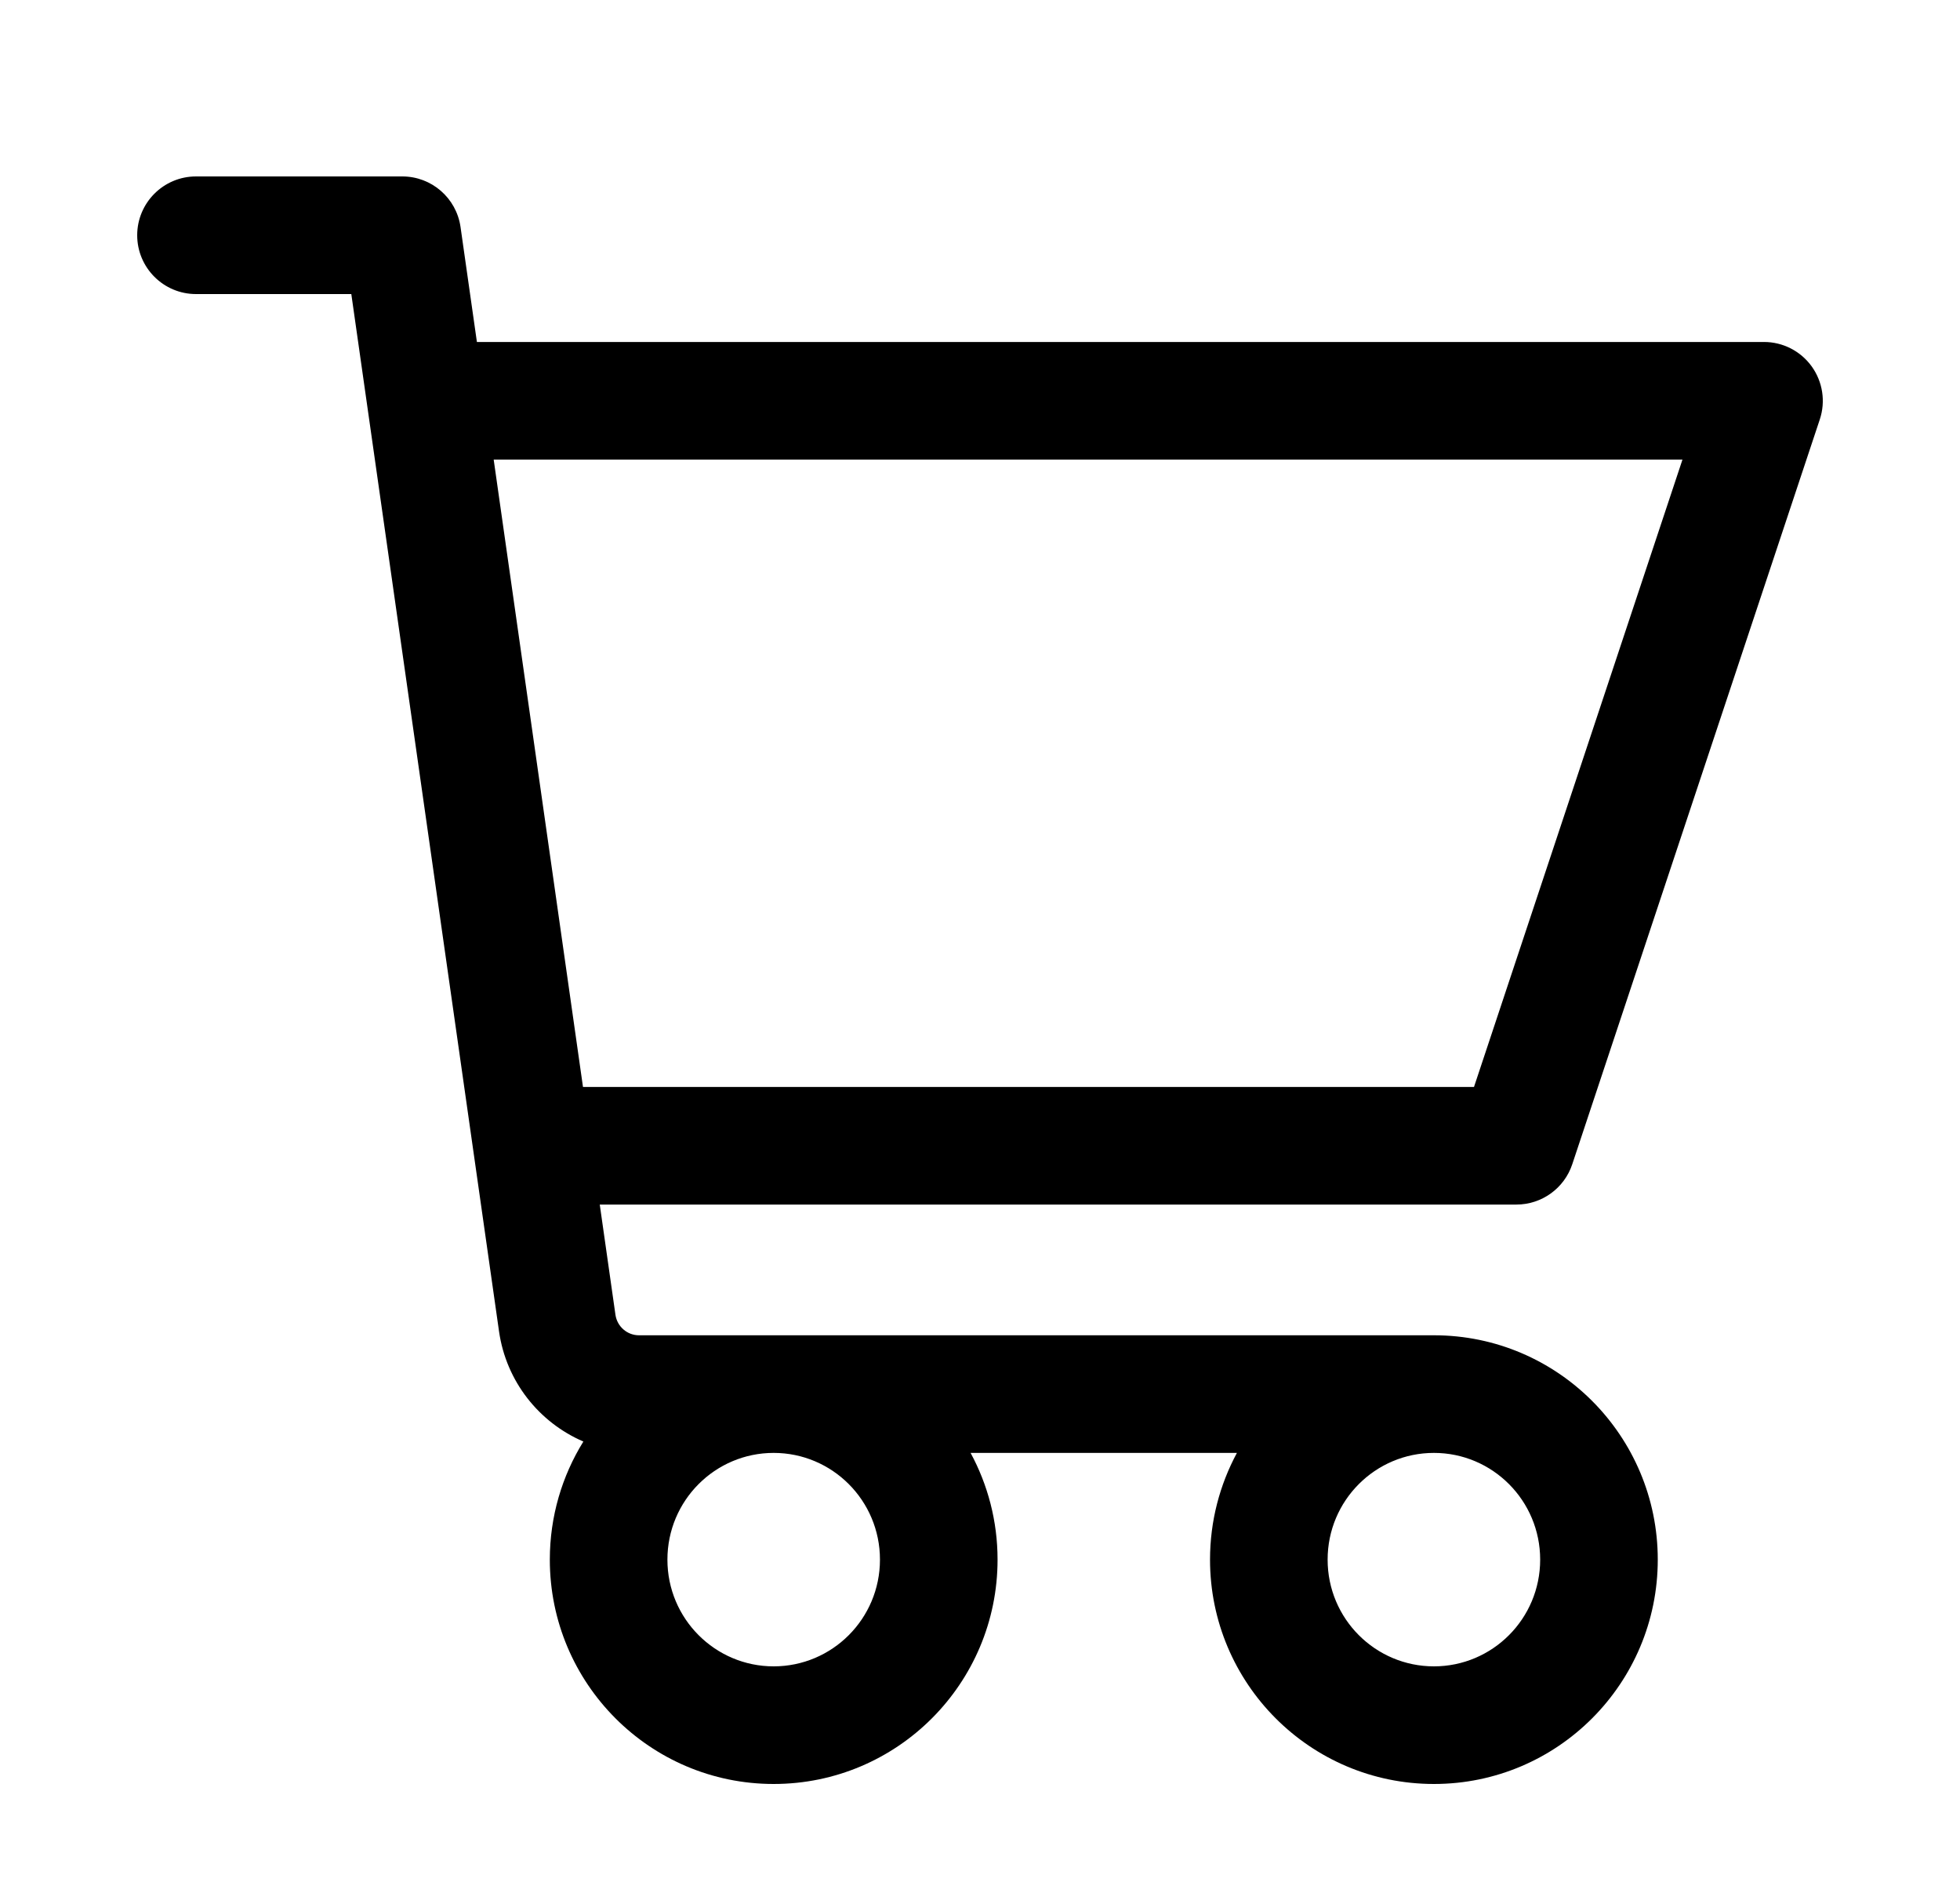
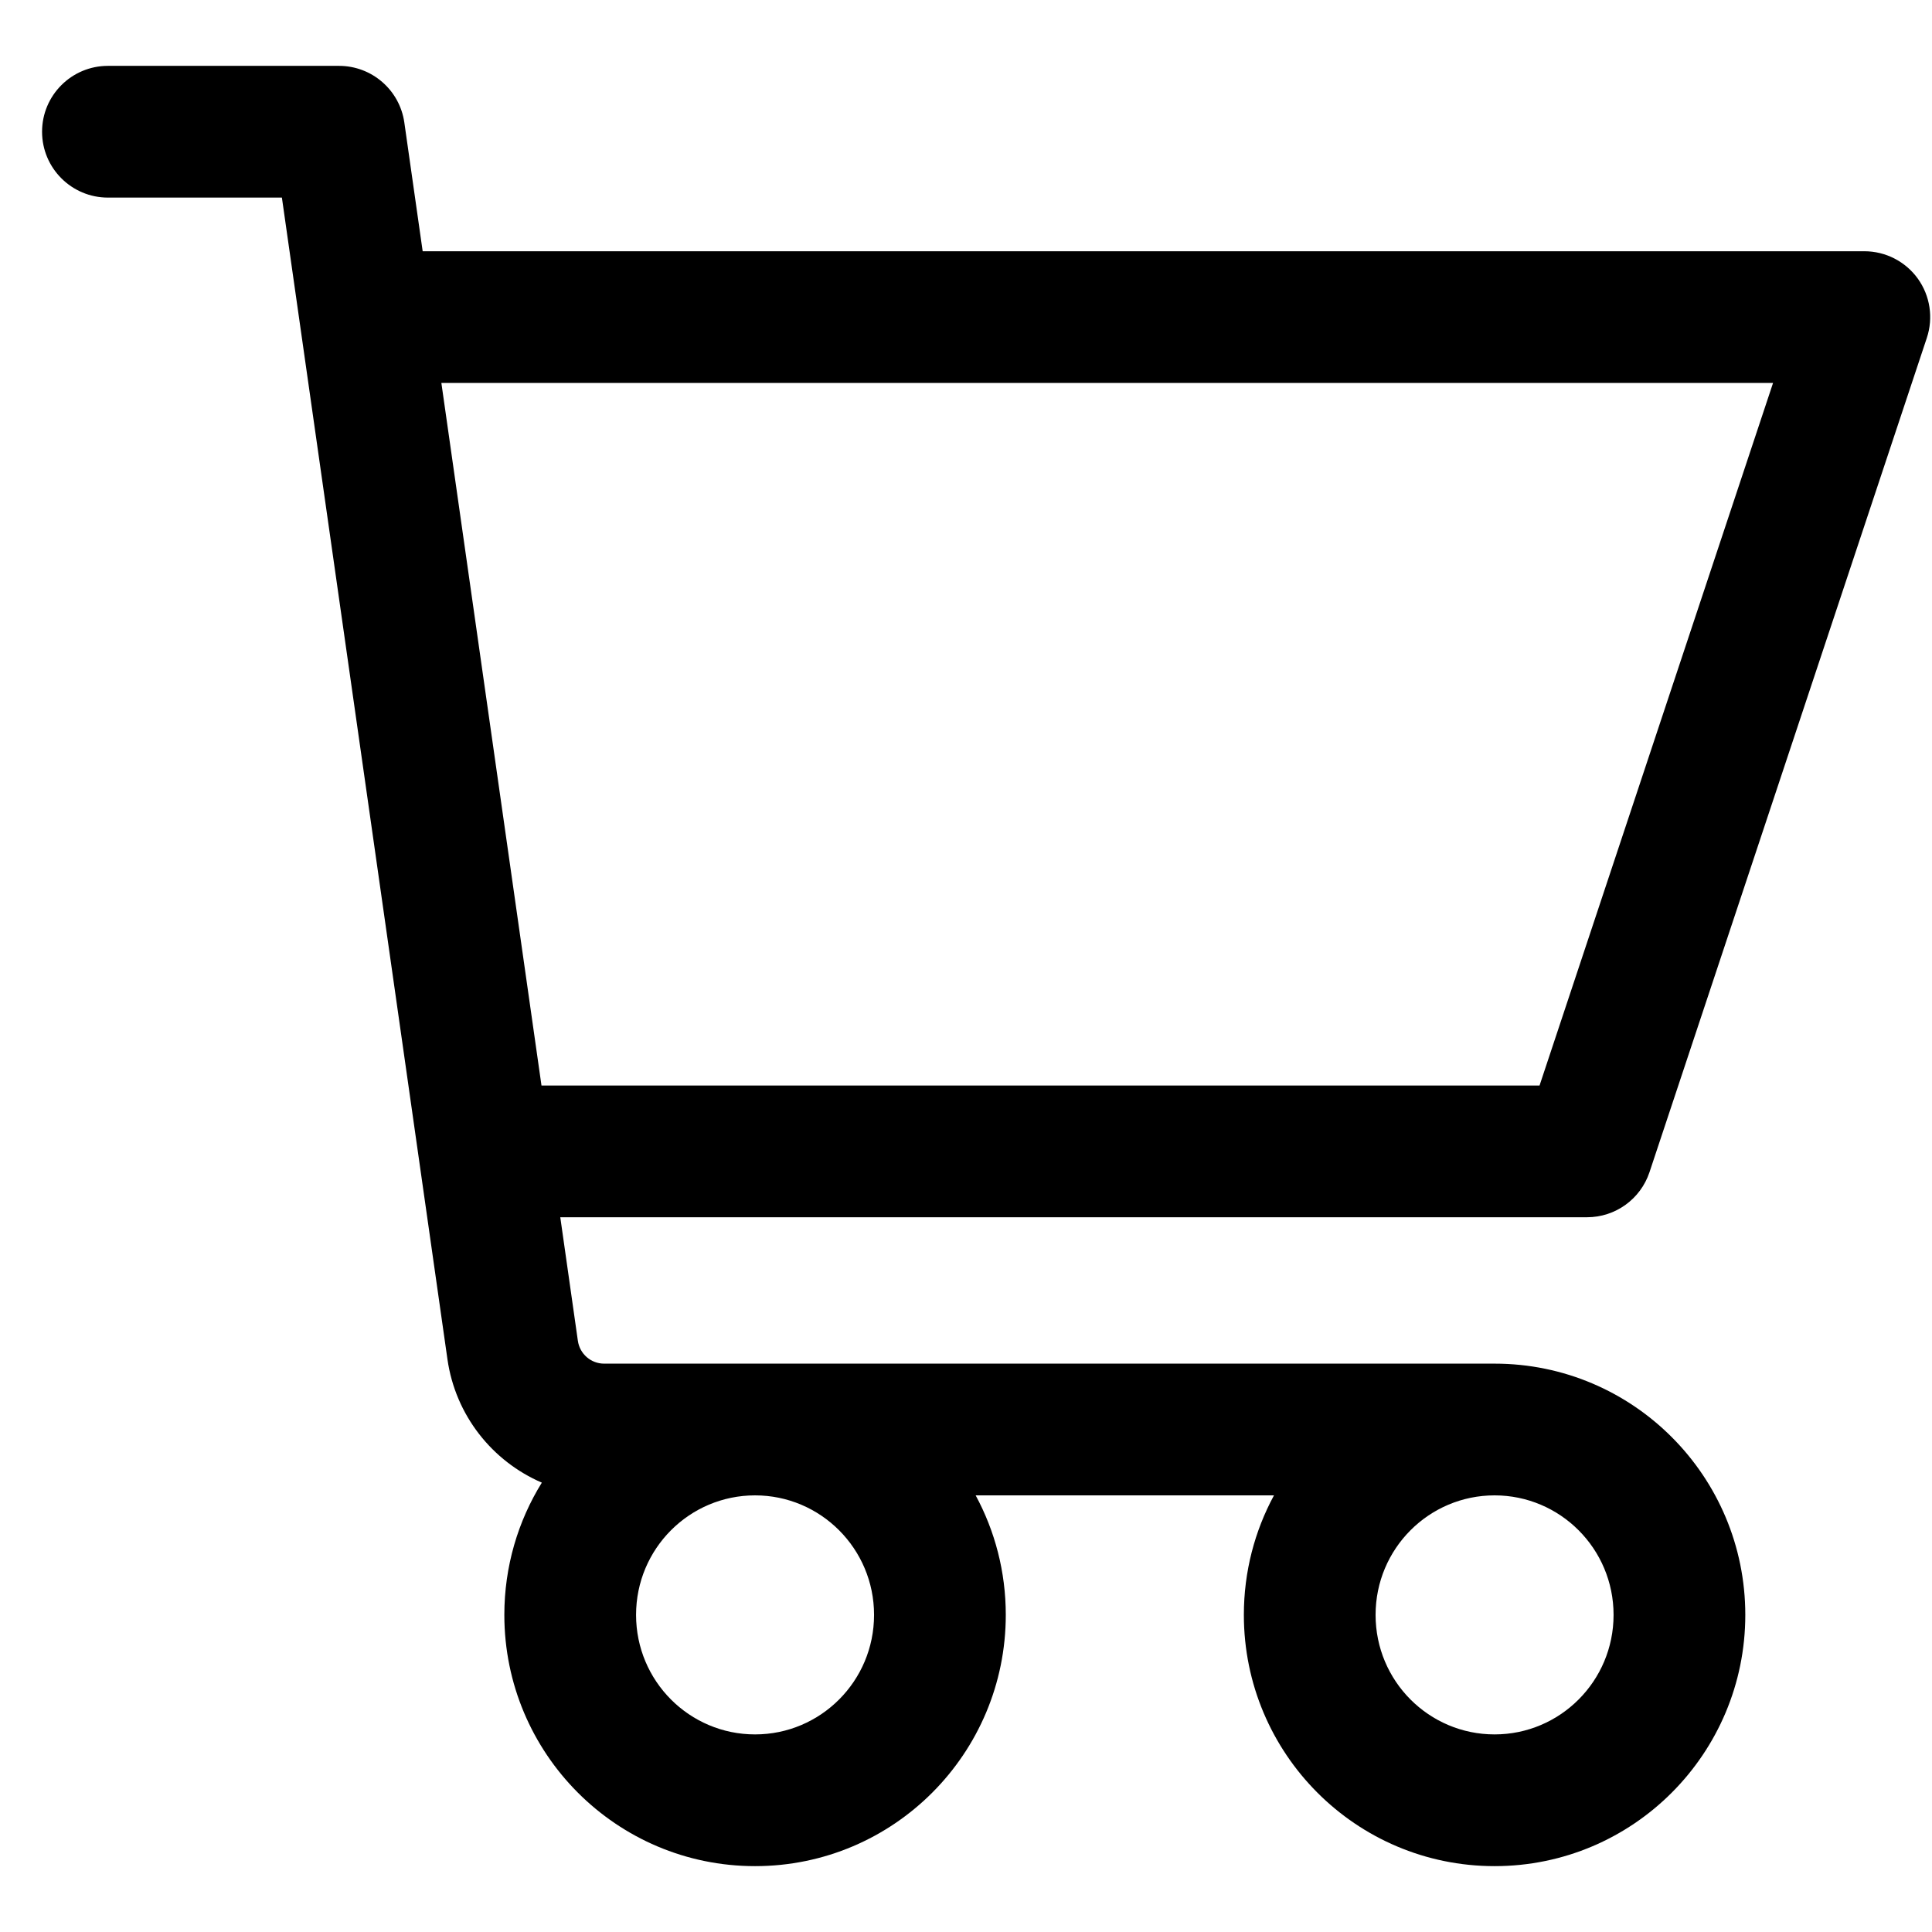
- <svg xmlns="http://www.w3.org/2000/svg" id="basket" viewBox="0 0 25 24">
-   <path fill-rule="evenodd" clip-rule="evenodd" d="M1.75 3C1.75 2.586 2.086 2.25 2.5 2.25H5.132C5.505 2.25 5.821 2.525 5.874 2.894L6.083 4.361H22.5C22.741 4.361 22.967 4.477 23.108 4.672C23.249 4.868 23.288 5.119 23.212 5.348L20.054 14.848C19.952 15.154 19.665 15.361 19.342 15.361H7.65L7.85 16.766C7.872 16.918 8.001 17.028 8.15 17.028H18.29C19.868 17.028 21.145 18.311 21.145 19.889C21.145 21.467 19.868 22.75 18.29 22.75C16.711 22.75 15.434 21.467 15.434 19.889C15.434 19.396 15.559 18.933 15.777 18.528H12.38C12.599 18.933 12.724 19.396 12.724 19.889C12.724 21.467 11.447 22.75 9.868 22.75C8.29 22.75 7.013 21.467 7.013 19.889C7.013 19.337 7.17 18.82 7.441 18.383C6.876 18.14 6.456 17.617 6.365 16.977L4.481 3.75H2.5C2.086 3.75 1.75 3.414 1.75 3ZM9.868 18.528C9.122 18.528 8.513 19.135 8.513 19.889C8.513 20.643 9.122 21.25 9.868 21.25C10.615 21.25 11.224 20.643 11.224 19.889C11.224 19.135 10.615 18.528 9.868 18.528ZM18.29 18.528C17.543 18.528 16.934 19.135 16.934 19.889C16.934 20.643 17.543 21.25 18.29 21.25C19.036 21.25 19.645 20.643 19.645 19.889C19.645 19.135 19.036 18.528 18.29 18.528ZM7.436 13.861H18.801L21.46 5.861H6.297L7.436 13.861Z" />
+ <svg xmlns="http://www.w3.org/2000/svg" id="basket" viewBox="0 0 22 22">
+   <path fill-rule="evenodd" clip-rule="evenodd" d="M0.479 1.5C0.479 1.086 0.815 0.75 1.229 0.75H3.861C4.234 0.75 4.551 1.025 4.604 1.394L4.813 2.861H21.23C21.471 2.861 21.697 2.977 21.838 3.172C21.979 3.368 22.017 3.619 21.941 3.848L18.783 13.348C18.681 13.654 18.395 13.861 18.072 13.861H6.38L6.58 15.266C6.601 15.418 6.73 15.528 6.879 15.528H17.019C18.598 15.528 19.874 16.811 19.874 18.389C19.874 19.967 18.598 21.25 17.019 21.25C15.44 21.25 14.164 19.967 14.164 18.389C14.164 17.896 14.288 17.433 14.507 17.028H11.11C11.329 17.433 11.453 17.896 11.453 18.389C11.453 19.967 10.177 21.25 8.598 21.25C7.019 21.25 5.743 19.967 5.743 18.389C5.743 17.837 5.899 17.32 6.17 16.883C5.606 16.64 5.186 16.117 5.095 15.477L3.21 2.25H1.229C0.815 2.25 0.479 1.914 0.479 1.5ZM8.598 17.028C7.851 17.028 7.243 17.635 7.243 18.389C7.243 19.143 7.851 19.75 8.598 19.75C9.344 19.75 9.953 19.143 9.953 18.389C9.953 17.635 9.344 17.028 8.598 17.028ZM17.019 17.028C16.272 17.028 15.664 17.635 15.664 18.389C15.664 19.143 16.272 19.75 17.019 19.75C17.765 19.75 18.374 19.143 18.374 18.389C18.374 17.635 17.765 17.028 17.019 17.028ZM6.166 12.361H17.531L20.19 4.361H5.026L6.166 12.361Z" />
</svg>
